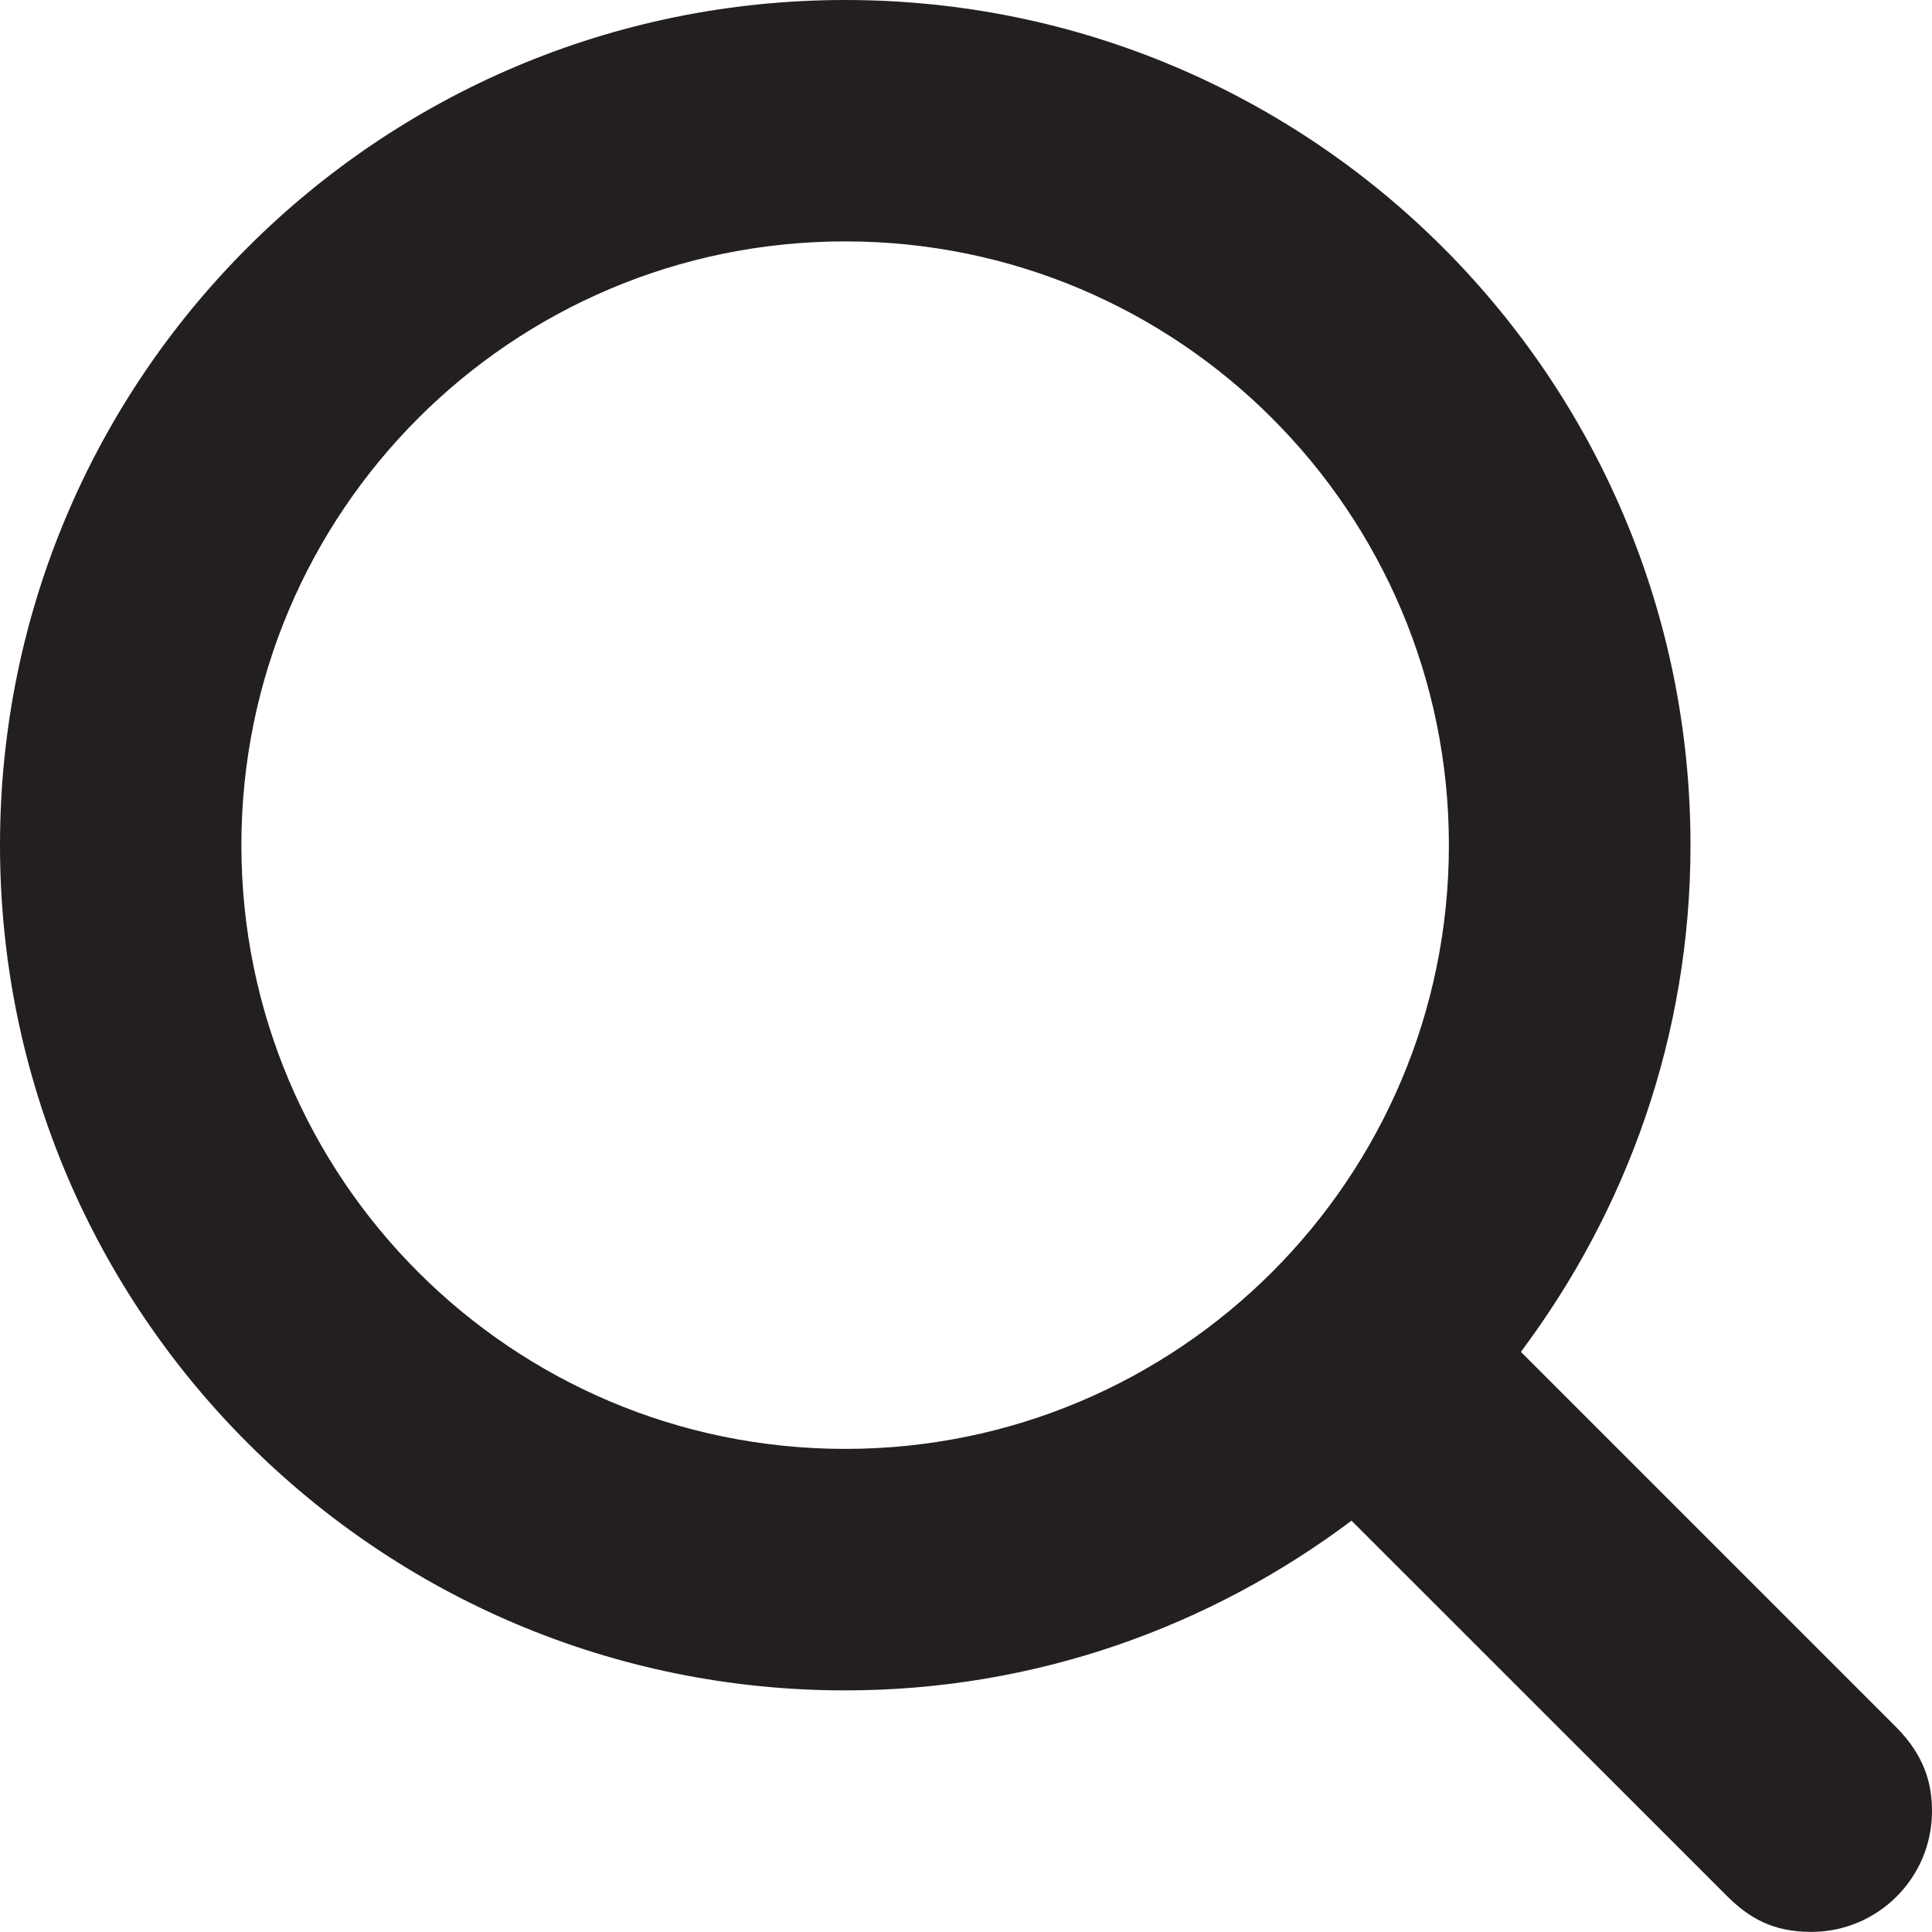
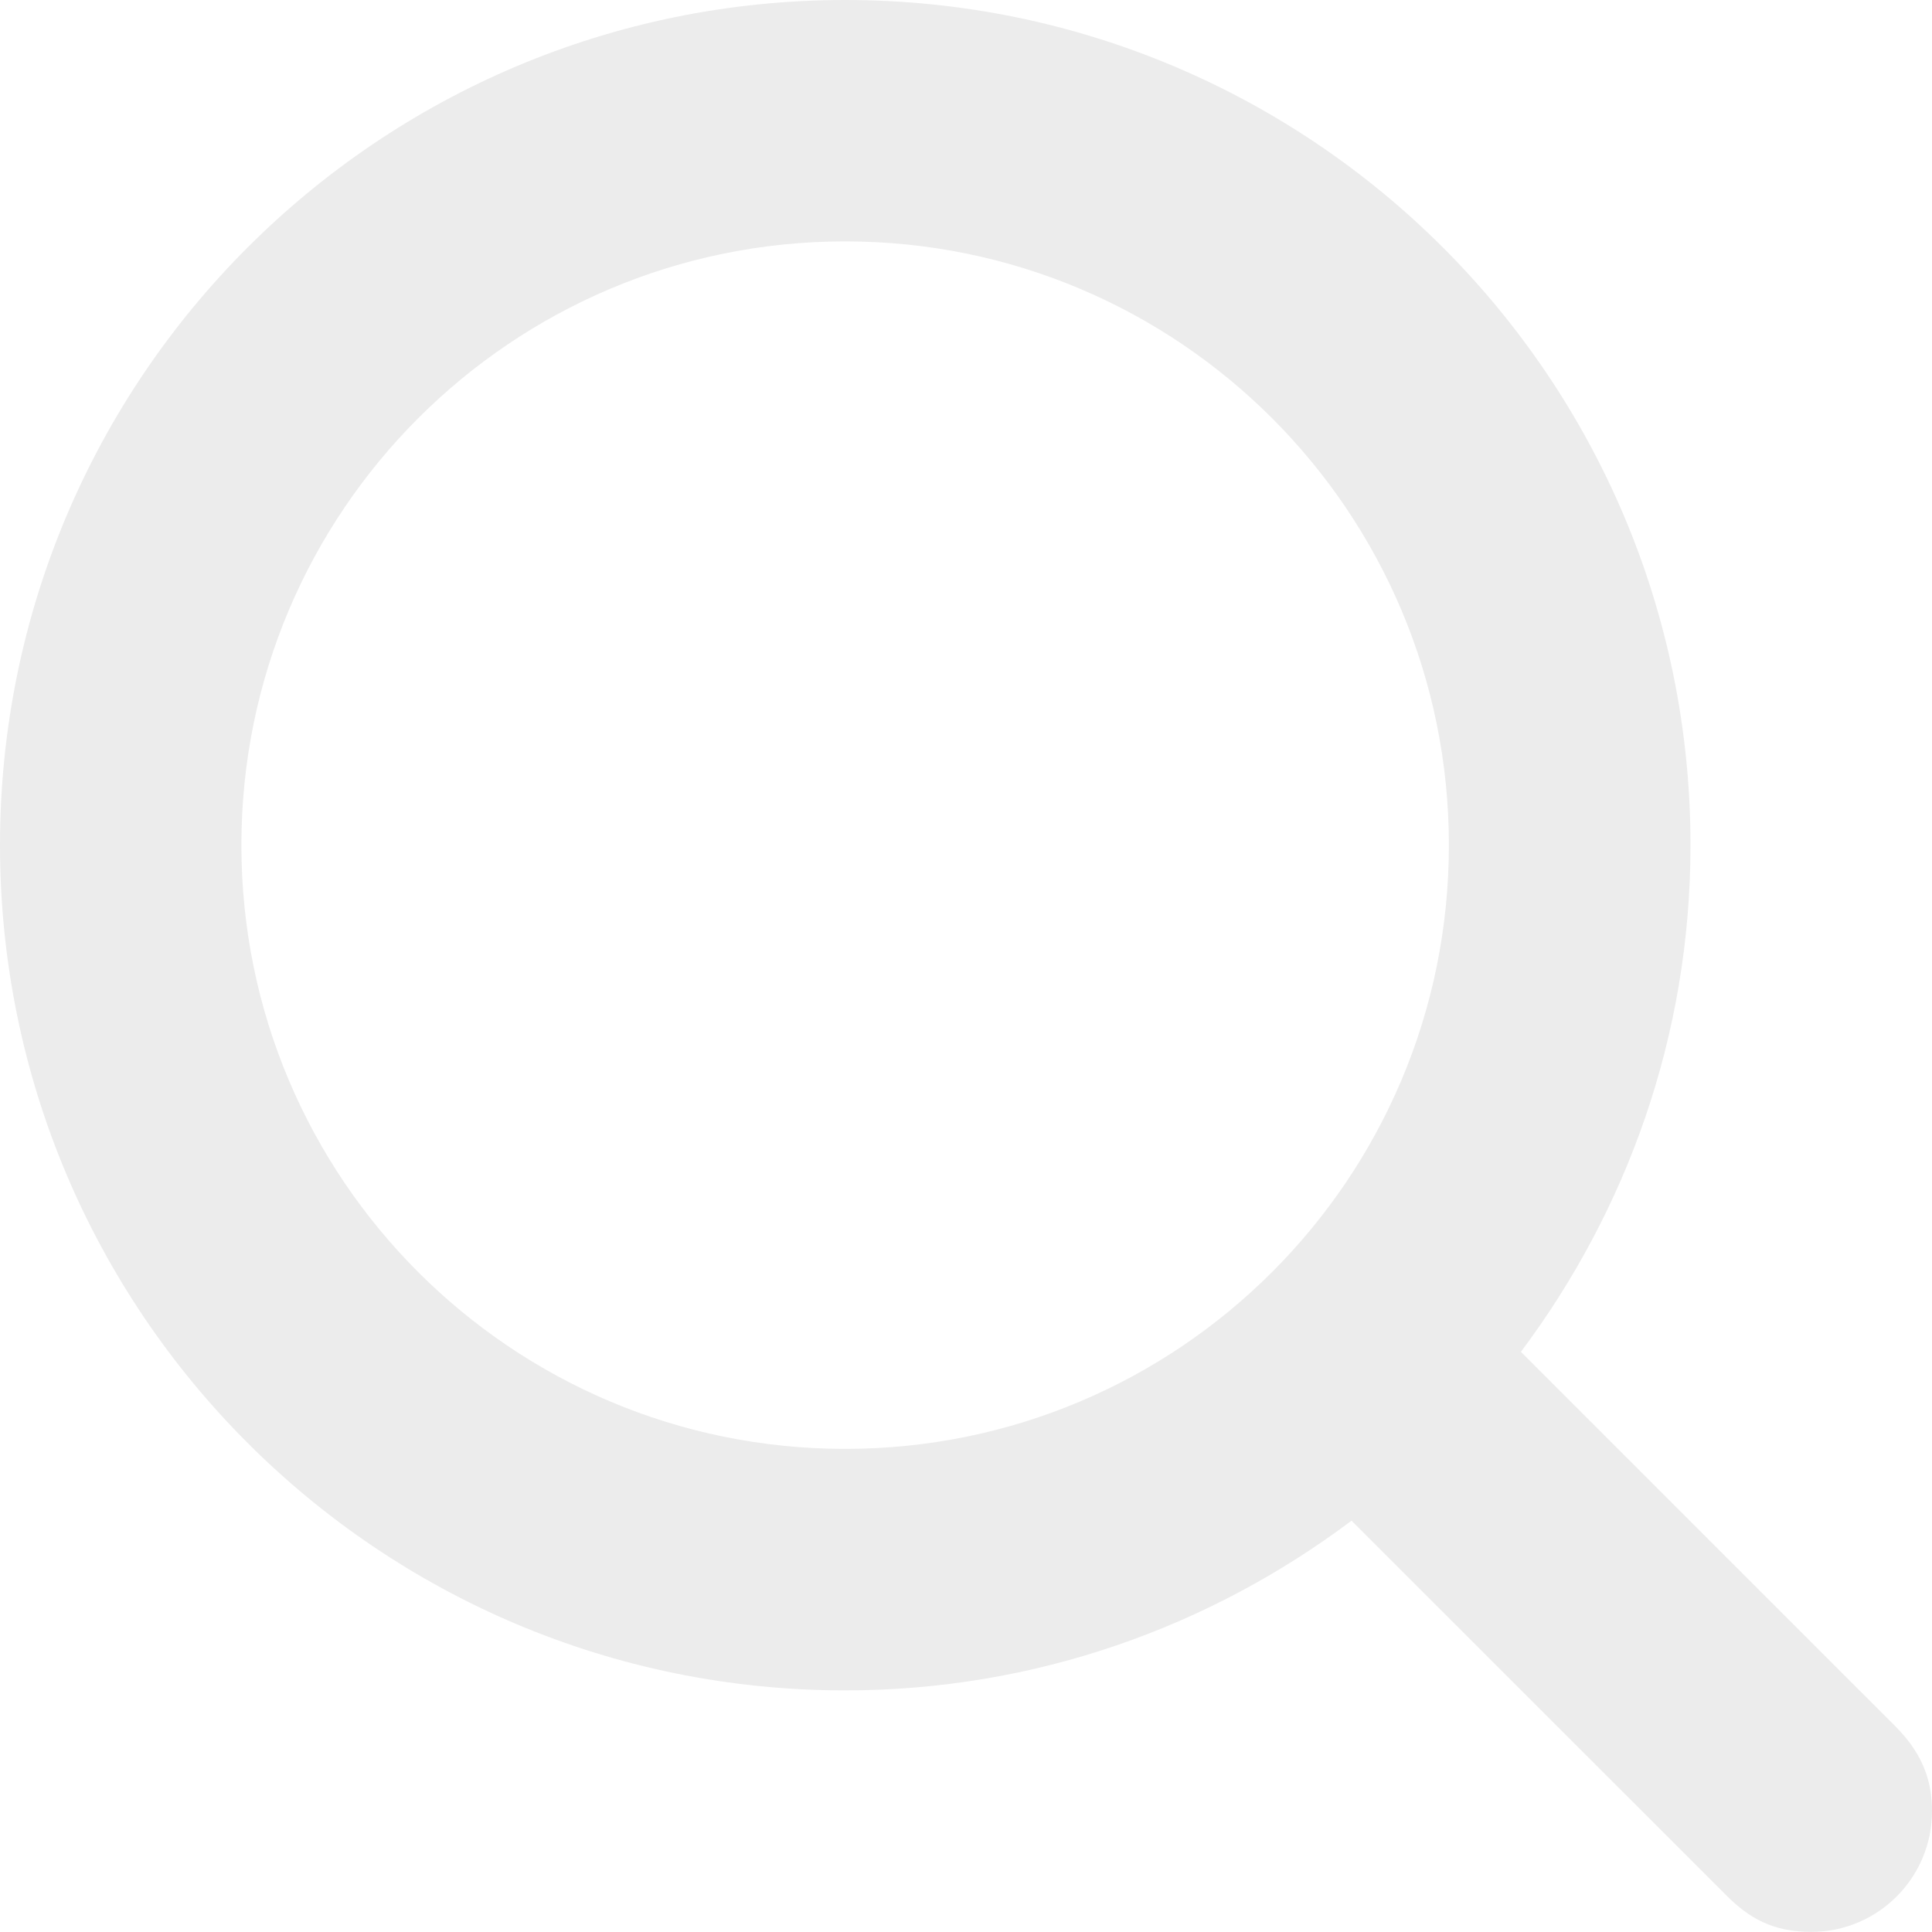
<svg xmlns="http://www.w3.org/2000/svg" version="1.1" id="Layer_1" x="0px" y="0px" width="17.6px" height="17.6px" viewBox="-0.8 -0.8 17.6 17.6" enable-background="new -0.8 -0.8 17.6 17.6" xml:space="preserve">
-   <path fill="#231F20" d="M16.47,14.93l-3.415-3.415C14.02,10.226,14.6,8.634,14.6,6.899c0-4.253-3.447-7.699-7.7-7.699 S-0.8,2.646-0.8,6.899s3.446,7.7,7.699,7.7c1.734,0,3.326-0.58,4.613-1.546l3.417,3.416c0.203,0.202,0.418,0.33,0.771,0.33 c0.607,0,1.1-0.492,1.1-1.1C16.8,15.459,16.739,15.2,16.47,14.93z M1.399,6.899c0-3.038,2.462-5.5,5.5-5.5s5.5,2.462,5.5,5.5 s-2.462,5.5-5.5,5.5S1.399,9.938,1.399,6.899z" />
+   <path fill="#ececec" d="M16.47,14.93l-3.415-3.415C14.02,10.226,14.6,8.634,14.6,6.899c0-4.253-3.447-7.699-7.7-7.699 S-0.8,2.646-0.8,6.899s3.446,7.7,7.699,7.7c1.734,0,3.326-0.58,4.613-1.546l3.417,3.416c0.203,0.202,0.418,0.33,0.771,0.33 c0.607,0,1.1-0.492,1.1-1.1C16.8,15.459,16.739,15.2,16.47,14.93z M1.399,6.899c0-3.038,2.462-5.5,5.5-5.5s5.5,2.462,5.5,5.5 s-2.462,5.5-5.5,5.5S1.399,9.938,1.399,6.899z" />
</svg>
